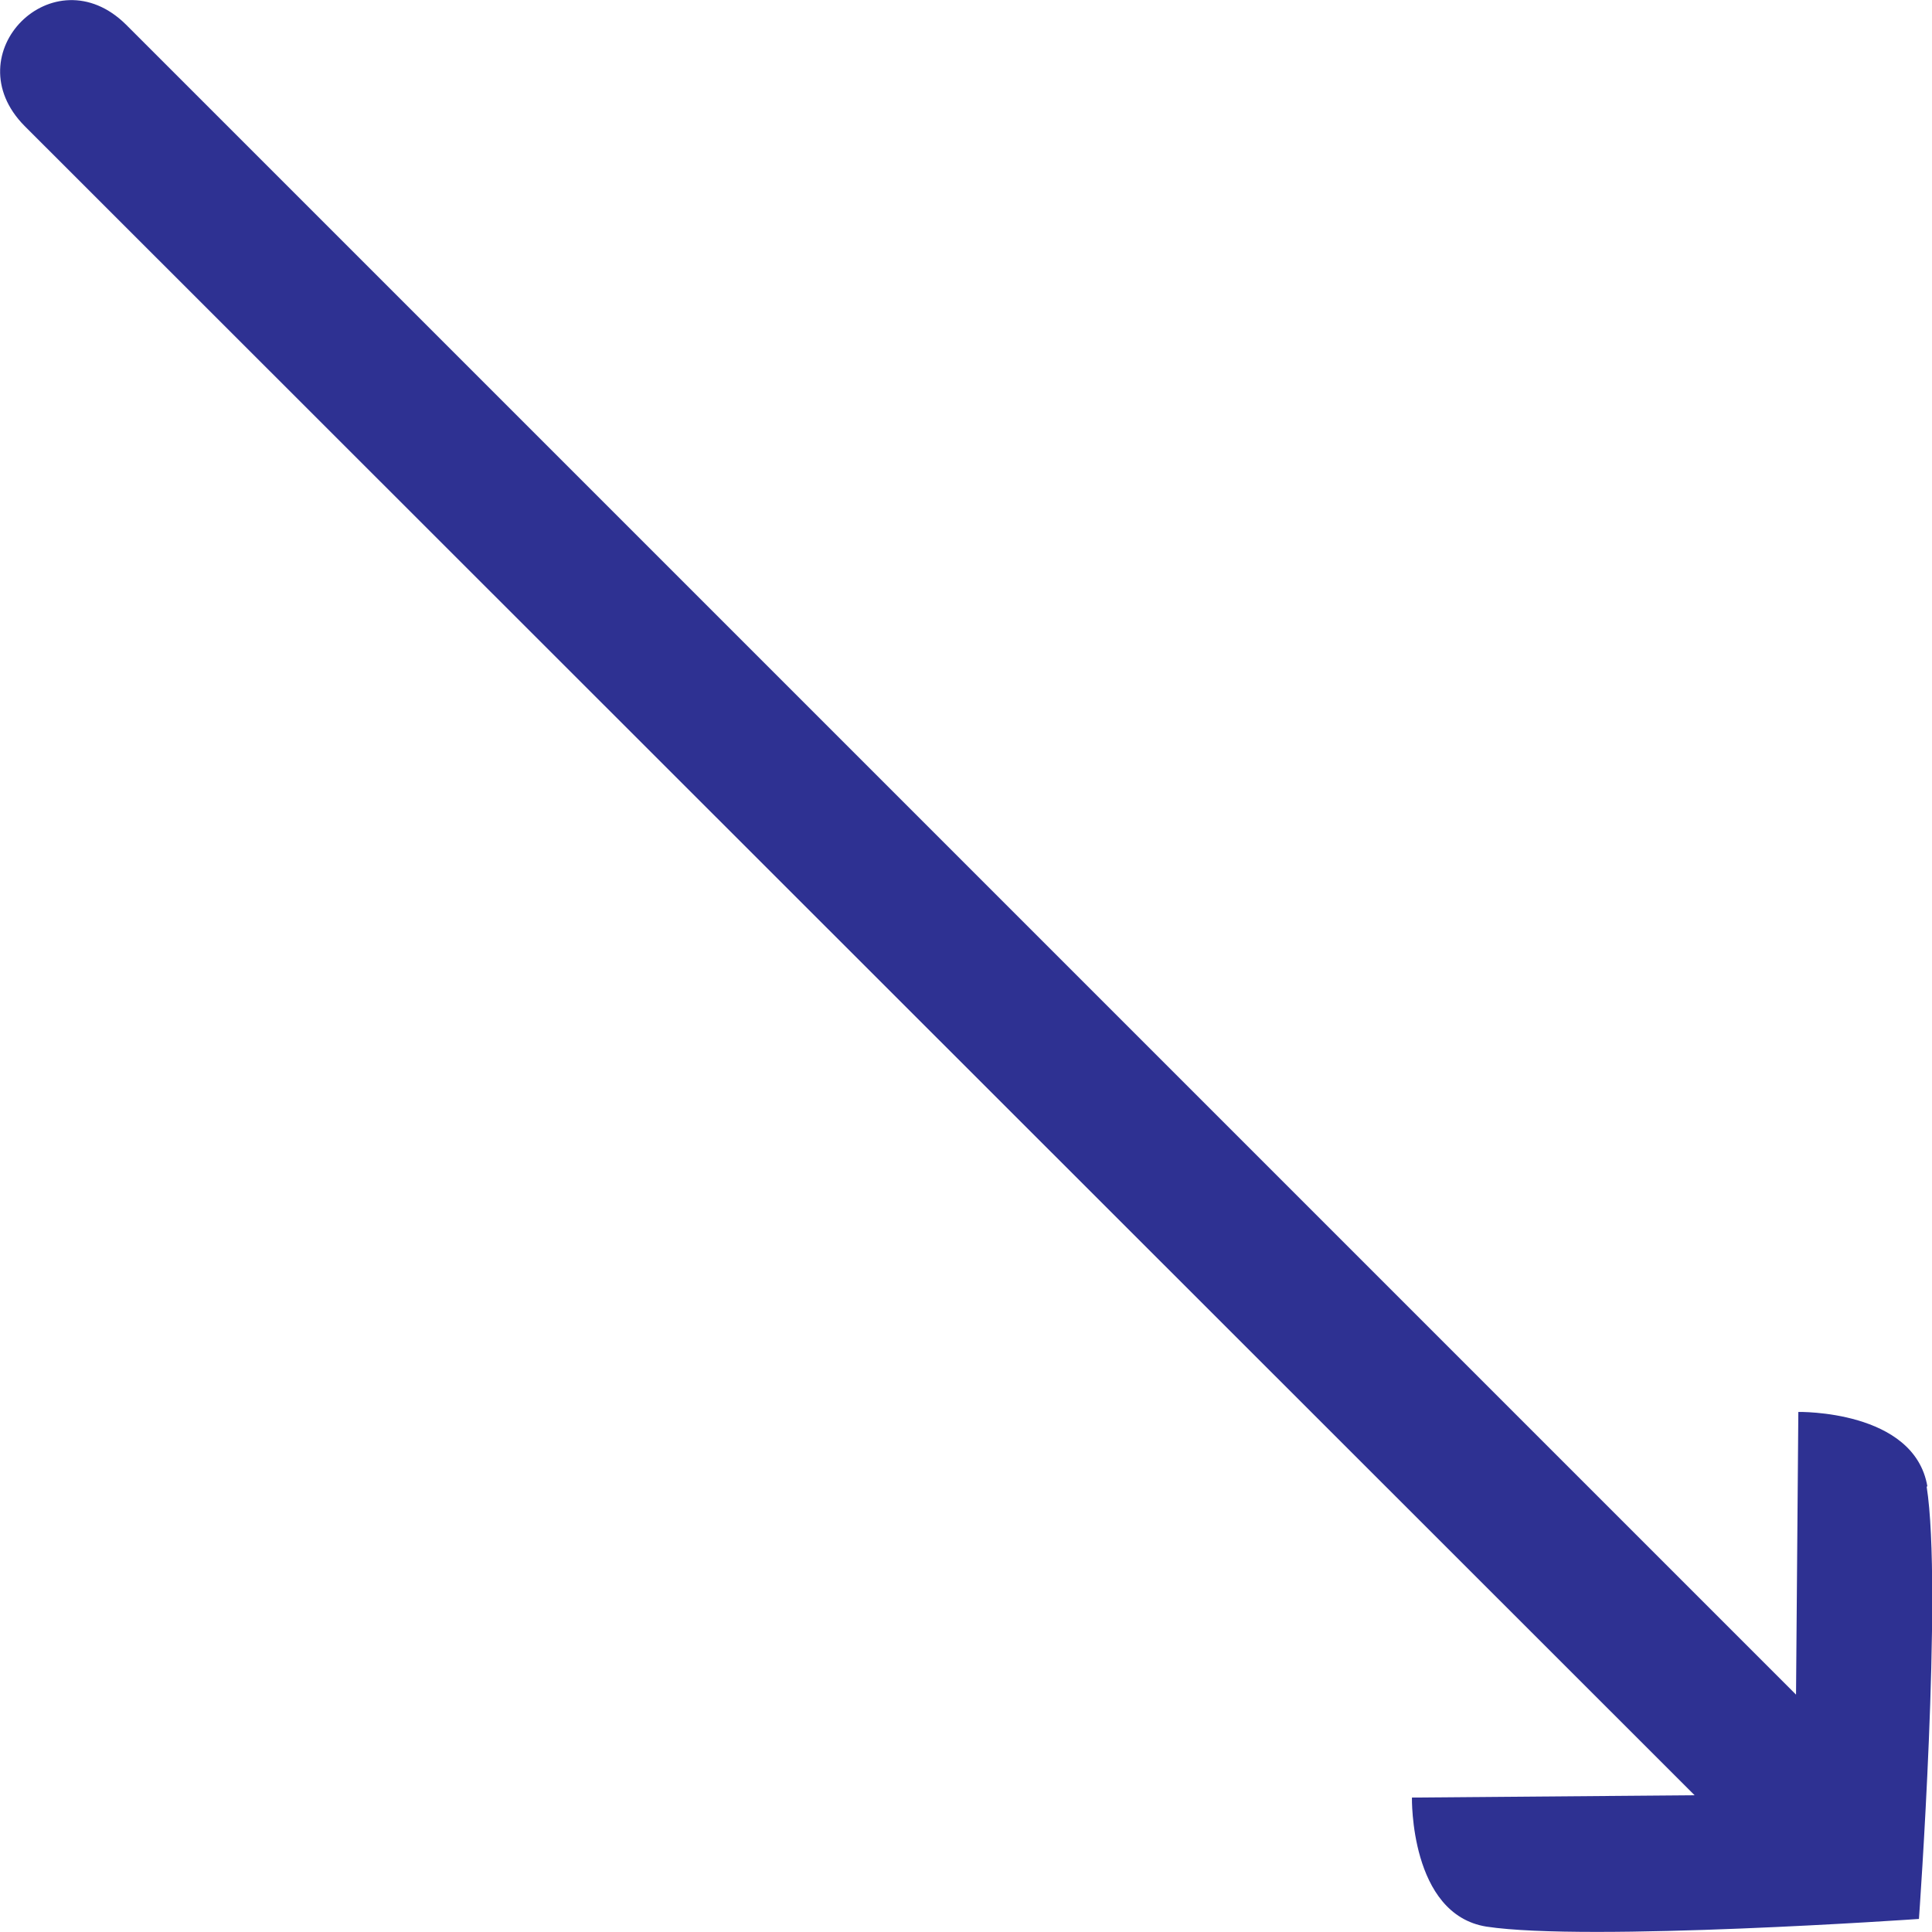
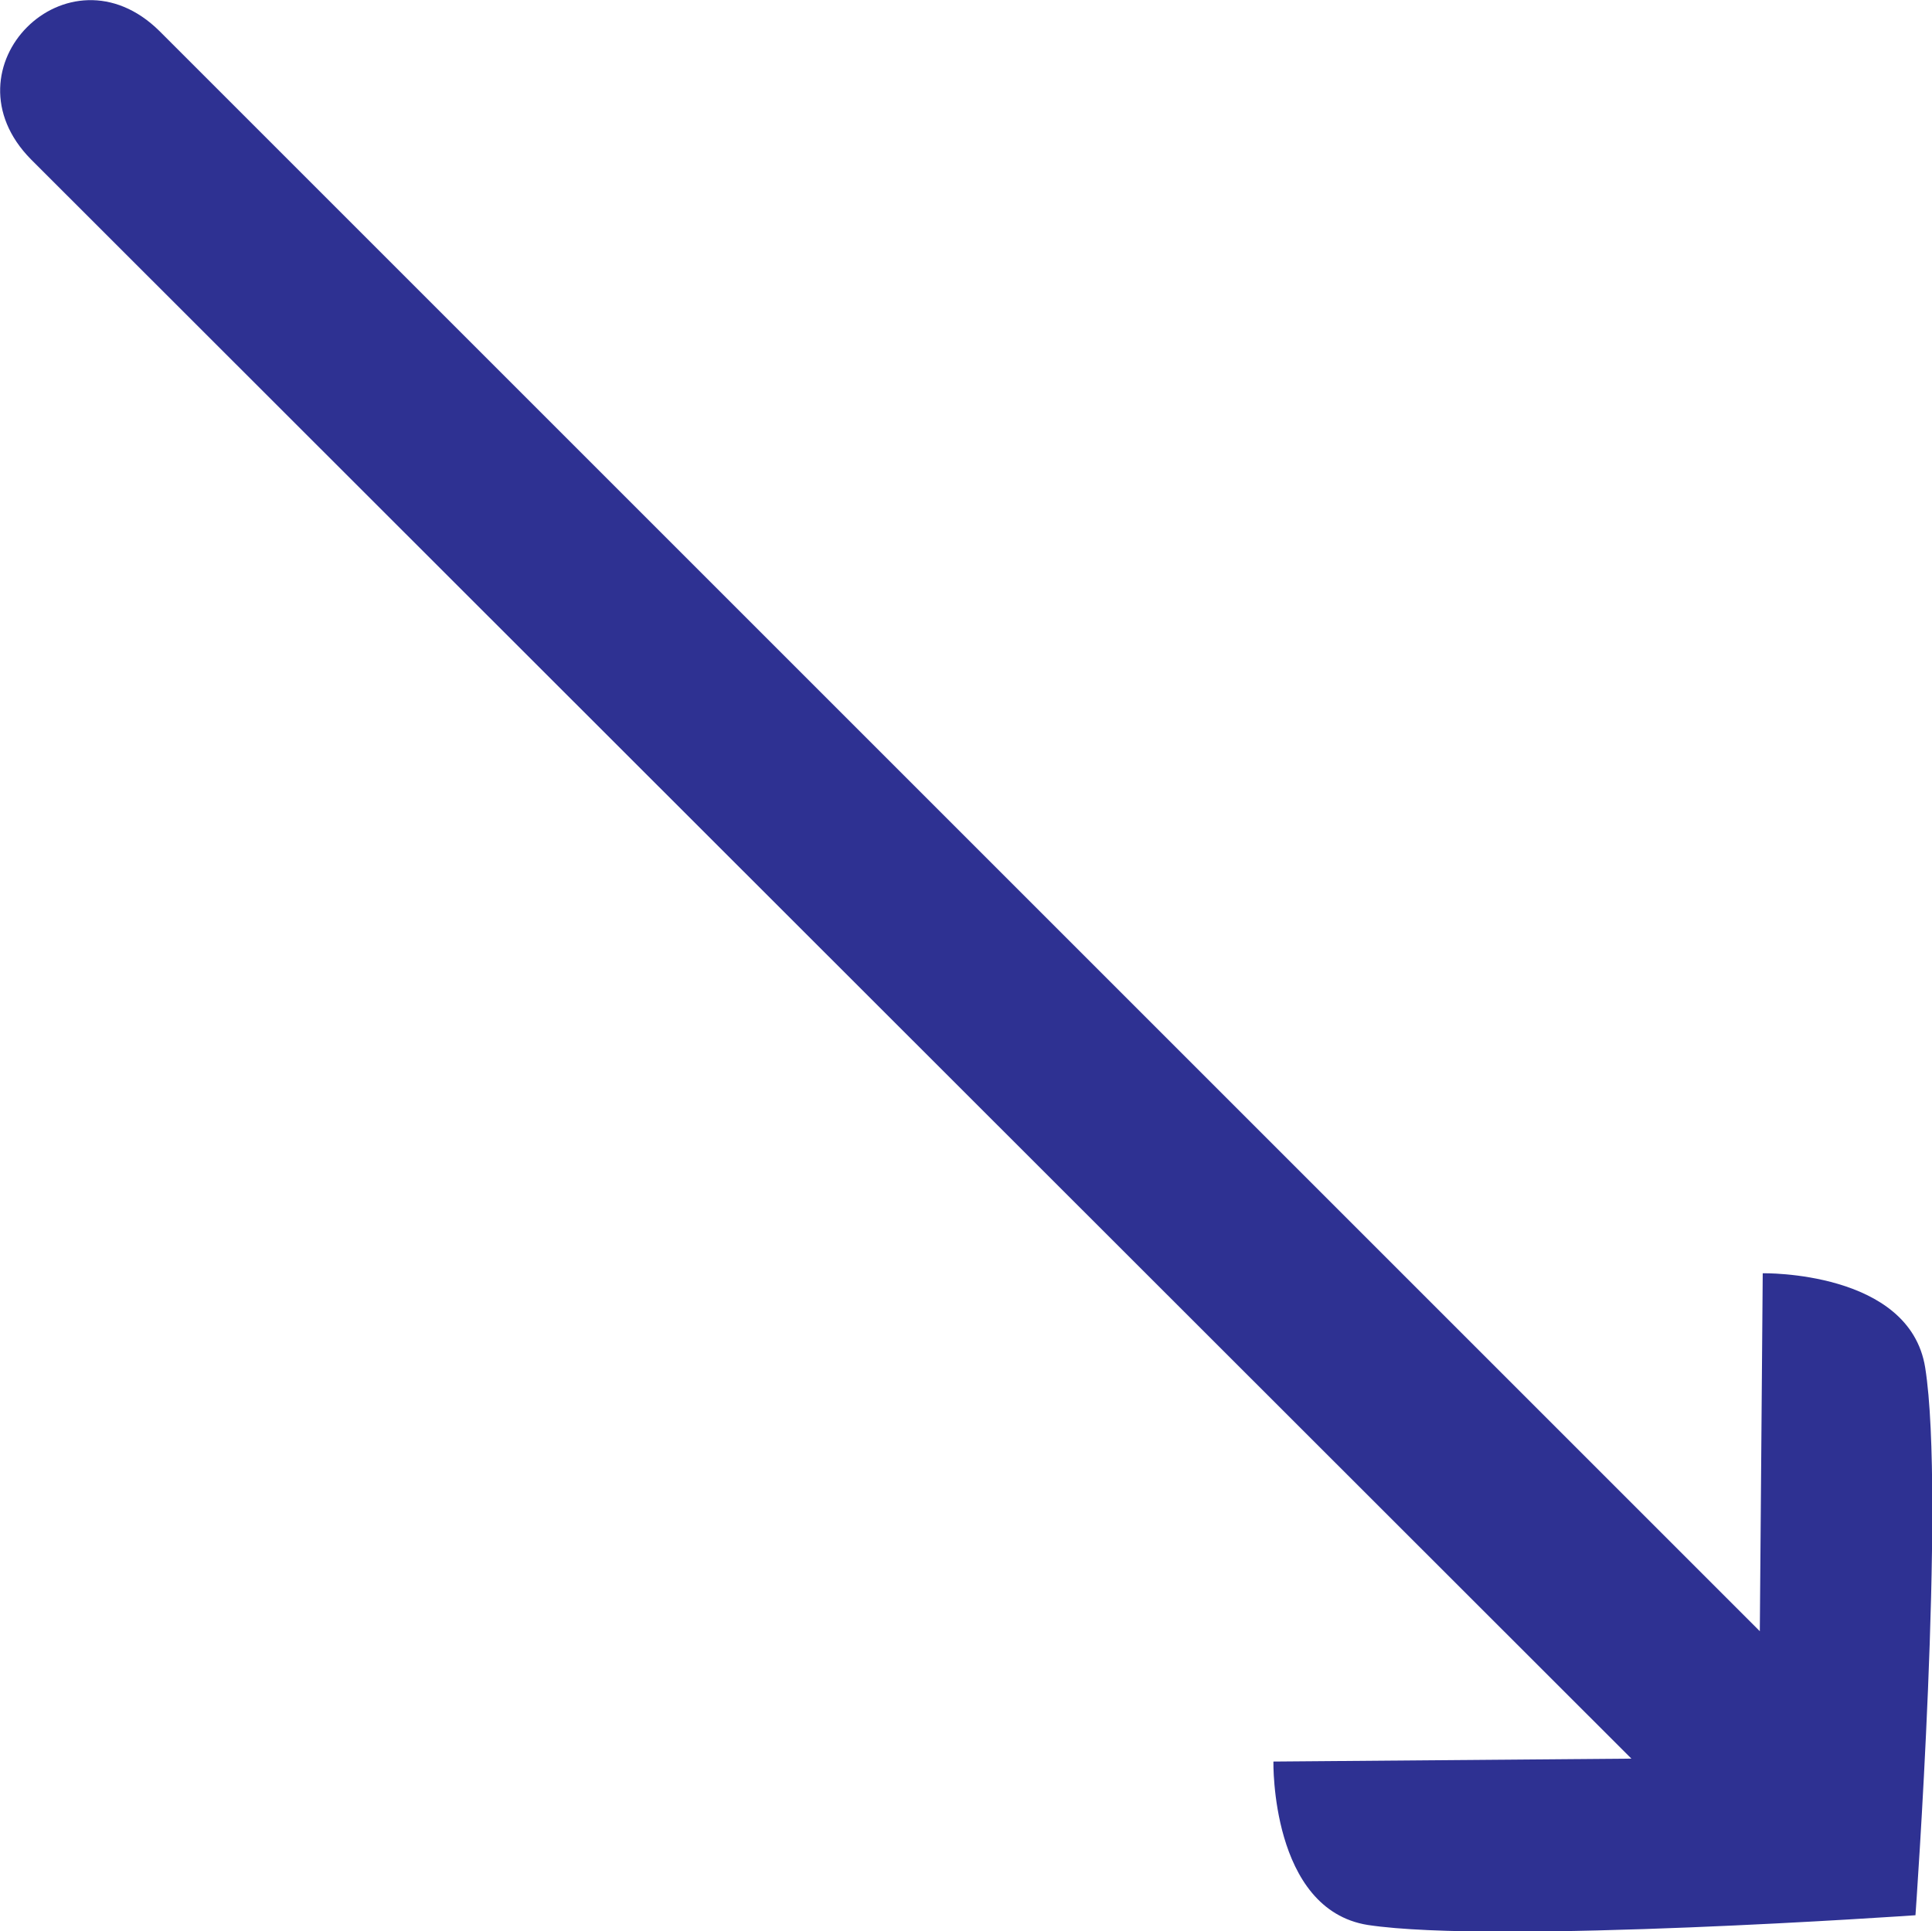
- <svg xmlns="http://www.w3.org/2000/svg" version="1.1" id="Layer_1" x="0px" y="0px" viewBox="0 0 251.5 251.5" style="enable-background:new 0 0 251.5 251.5;" xml:space="preserve">
+ <svg xmlns="http://www.w3.org/2000/svg" version="1.1" id="Layer_1" x="0px" y="0px" viewBox="0 0 198.6 198.5" style="enable-background:new 0 0 198.6 198.5;" xml:space="preserve">
  <style type="text/css">
	.st0{fill:#2E3192;}
</style>
-   <path class="st0" d="M250.8,193.5c2.1,13.2-1,56.3-1,56.3s-43.1,3-56.3,1c-10-1.6-9.7-16.8-9.7-16.8l36.8-0.3L3.2,16.4  C-6.1,7,7-6.1,16.4,3.2l217.4,217.4l0.3-36.8c0,0,15.1-0.3,16.8,9.7L250.8,193.5z" />
+   <path class="st0" d="M197.9,140.6c2.1,13.2-1,56.3-1,56.3s-43.1,3-56.3,1c-10-1.6-9.7-16.8-9.7-16.8l36.8-0.3L3.2,16.4  C-6.1,7,7-6.1,16.4,3.2l164.5,164.5l0.3-36.8C181.2,130.9,196.3,130.6,197.9,140.6L197.9,140.6z" />
</svg>
